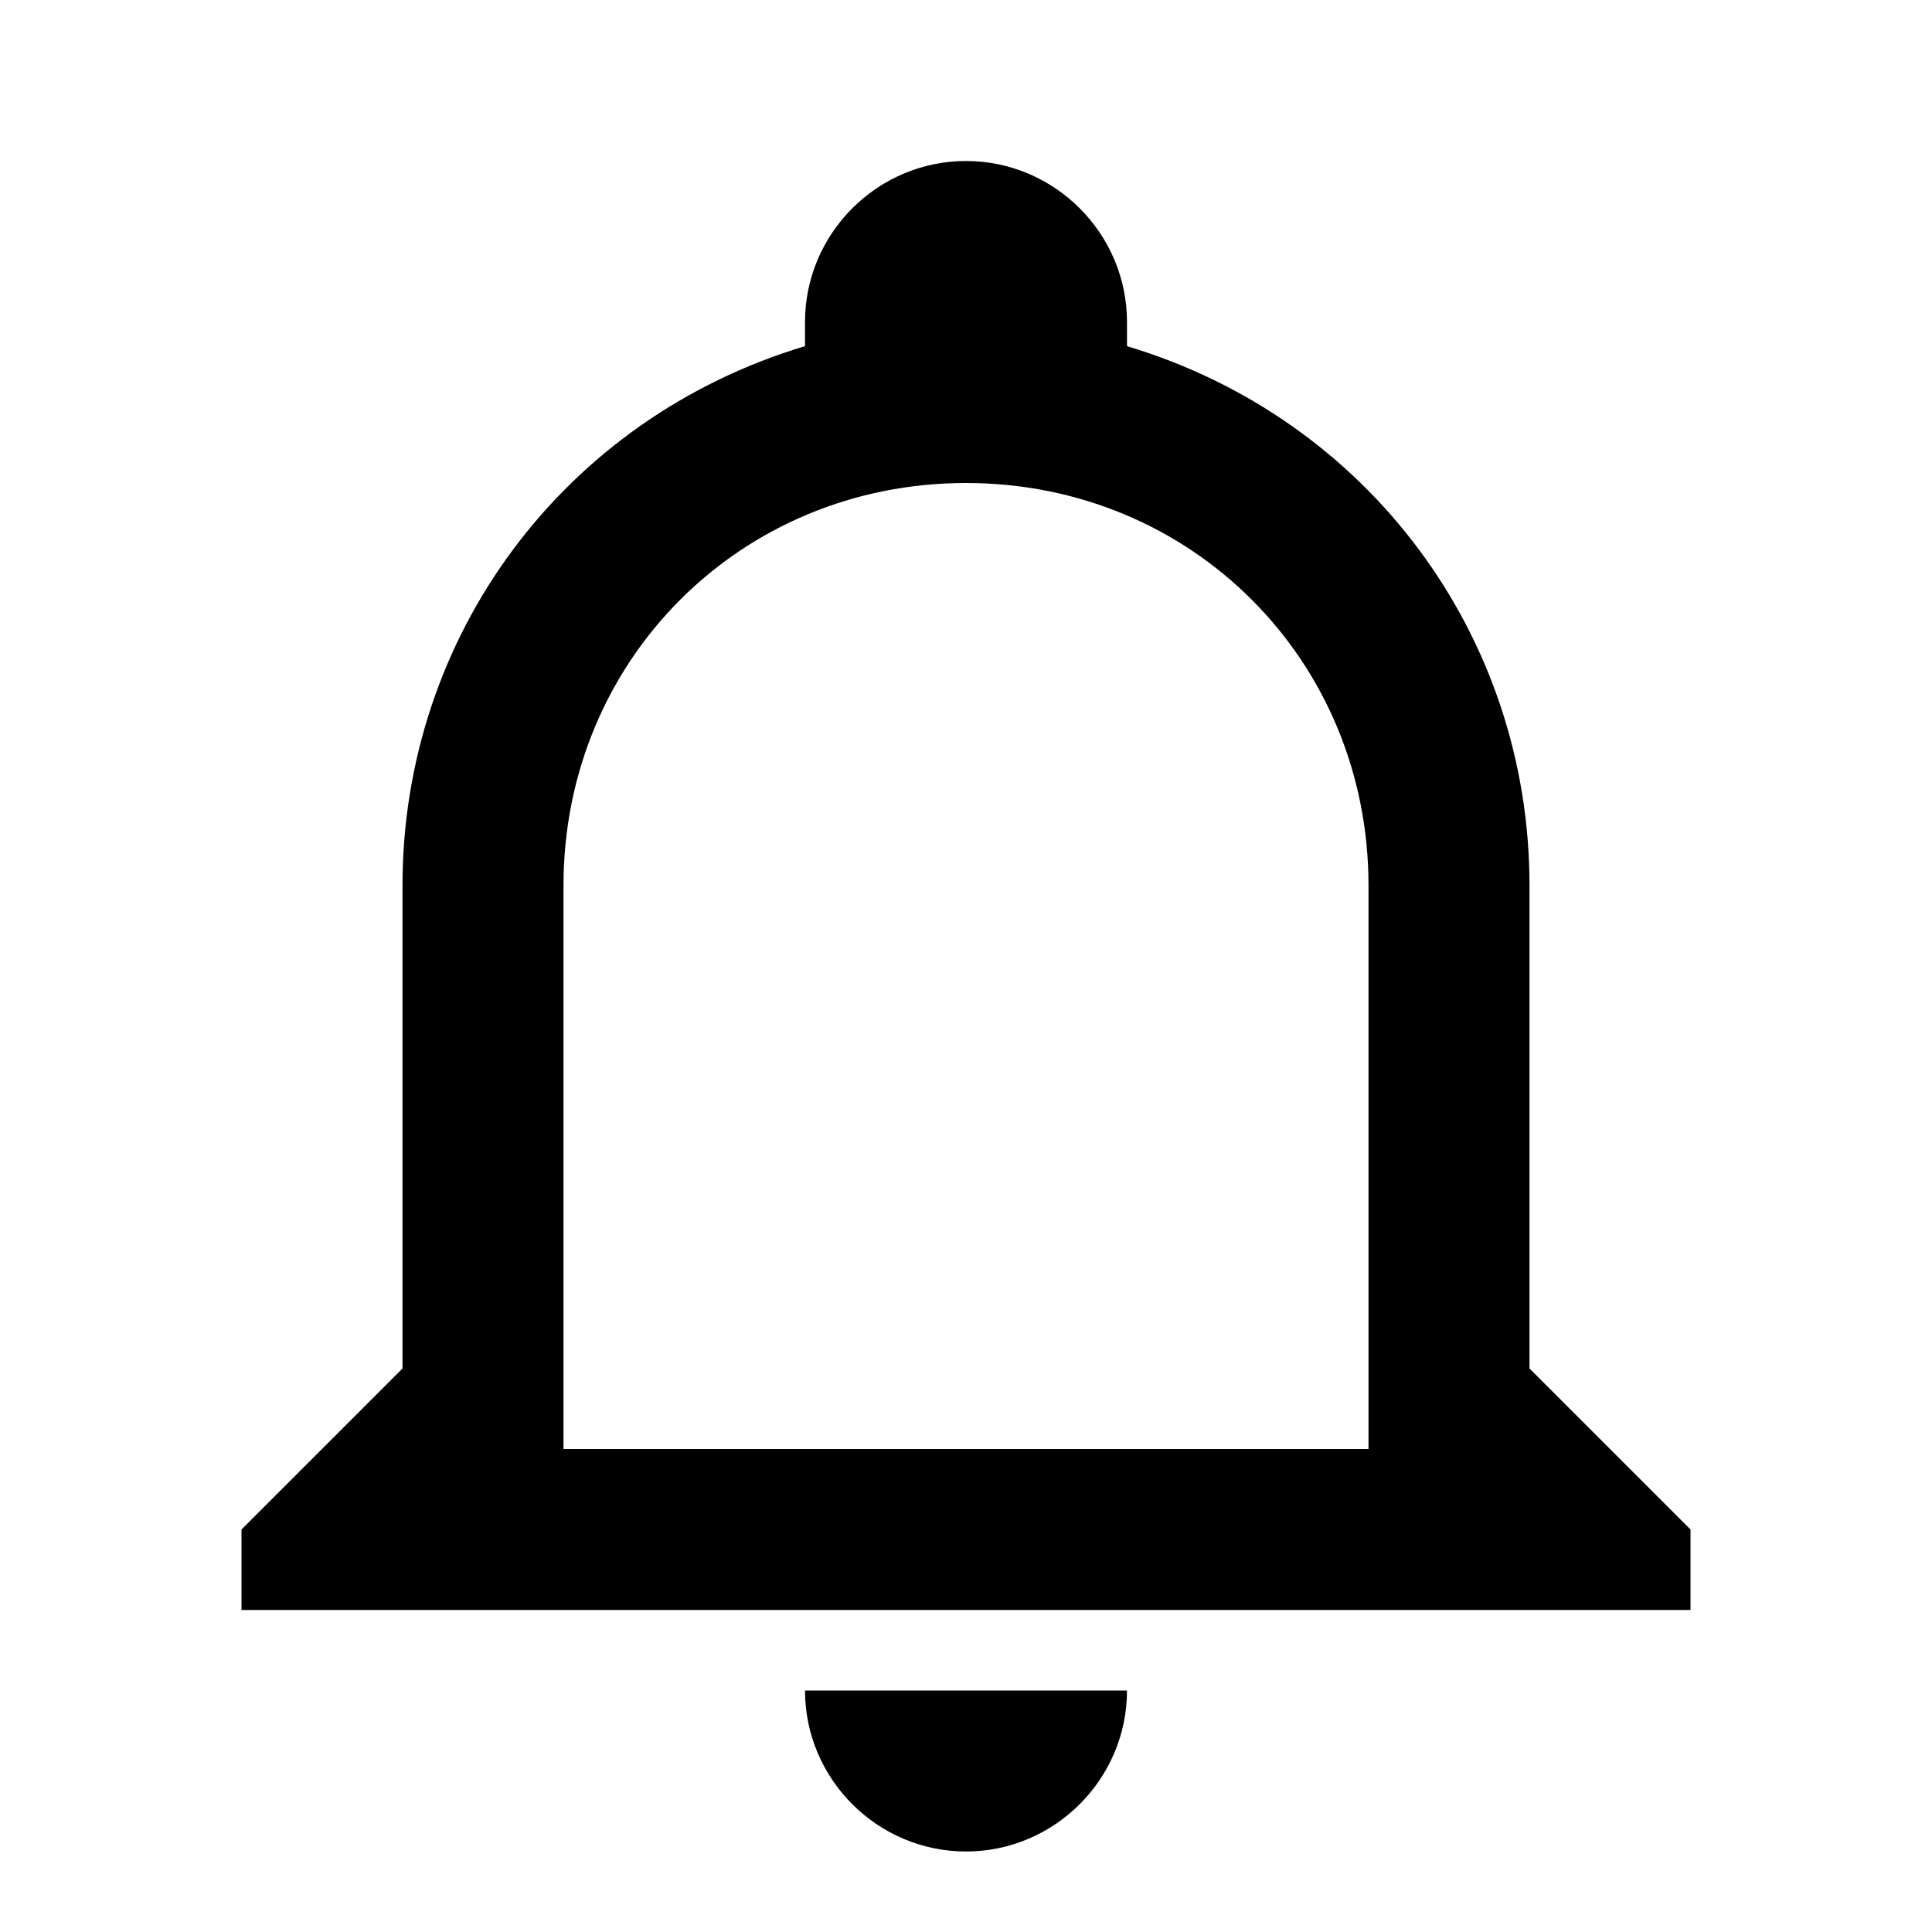
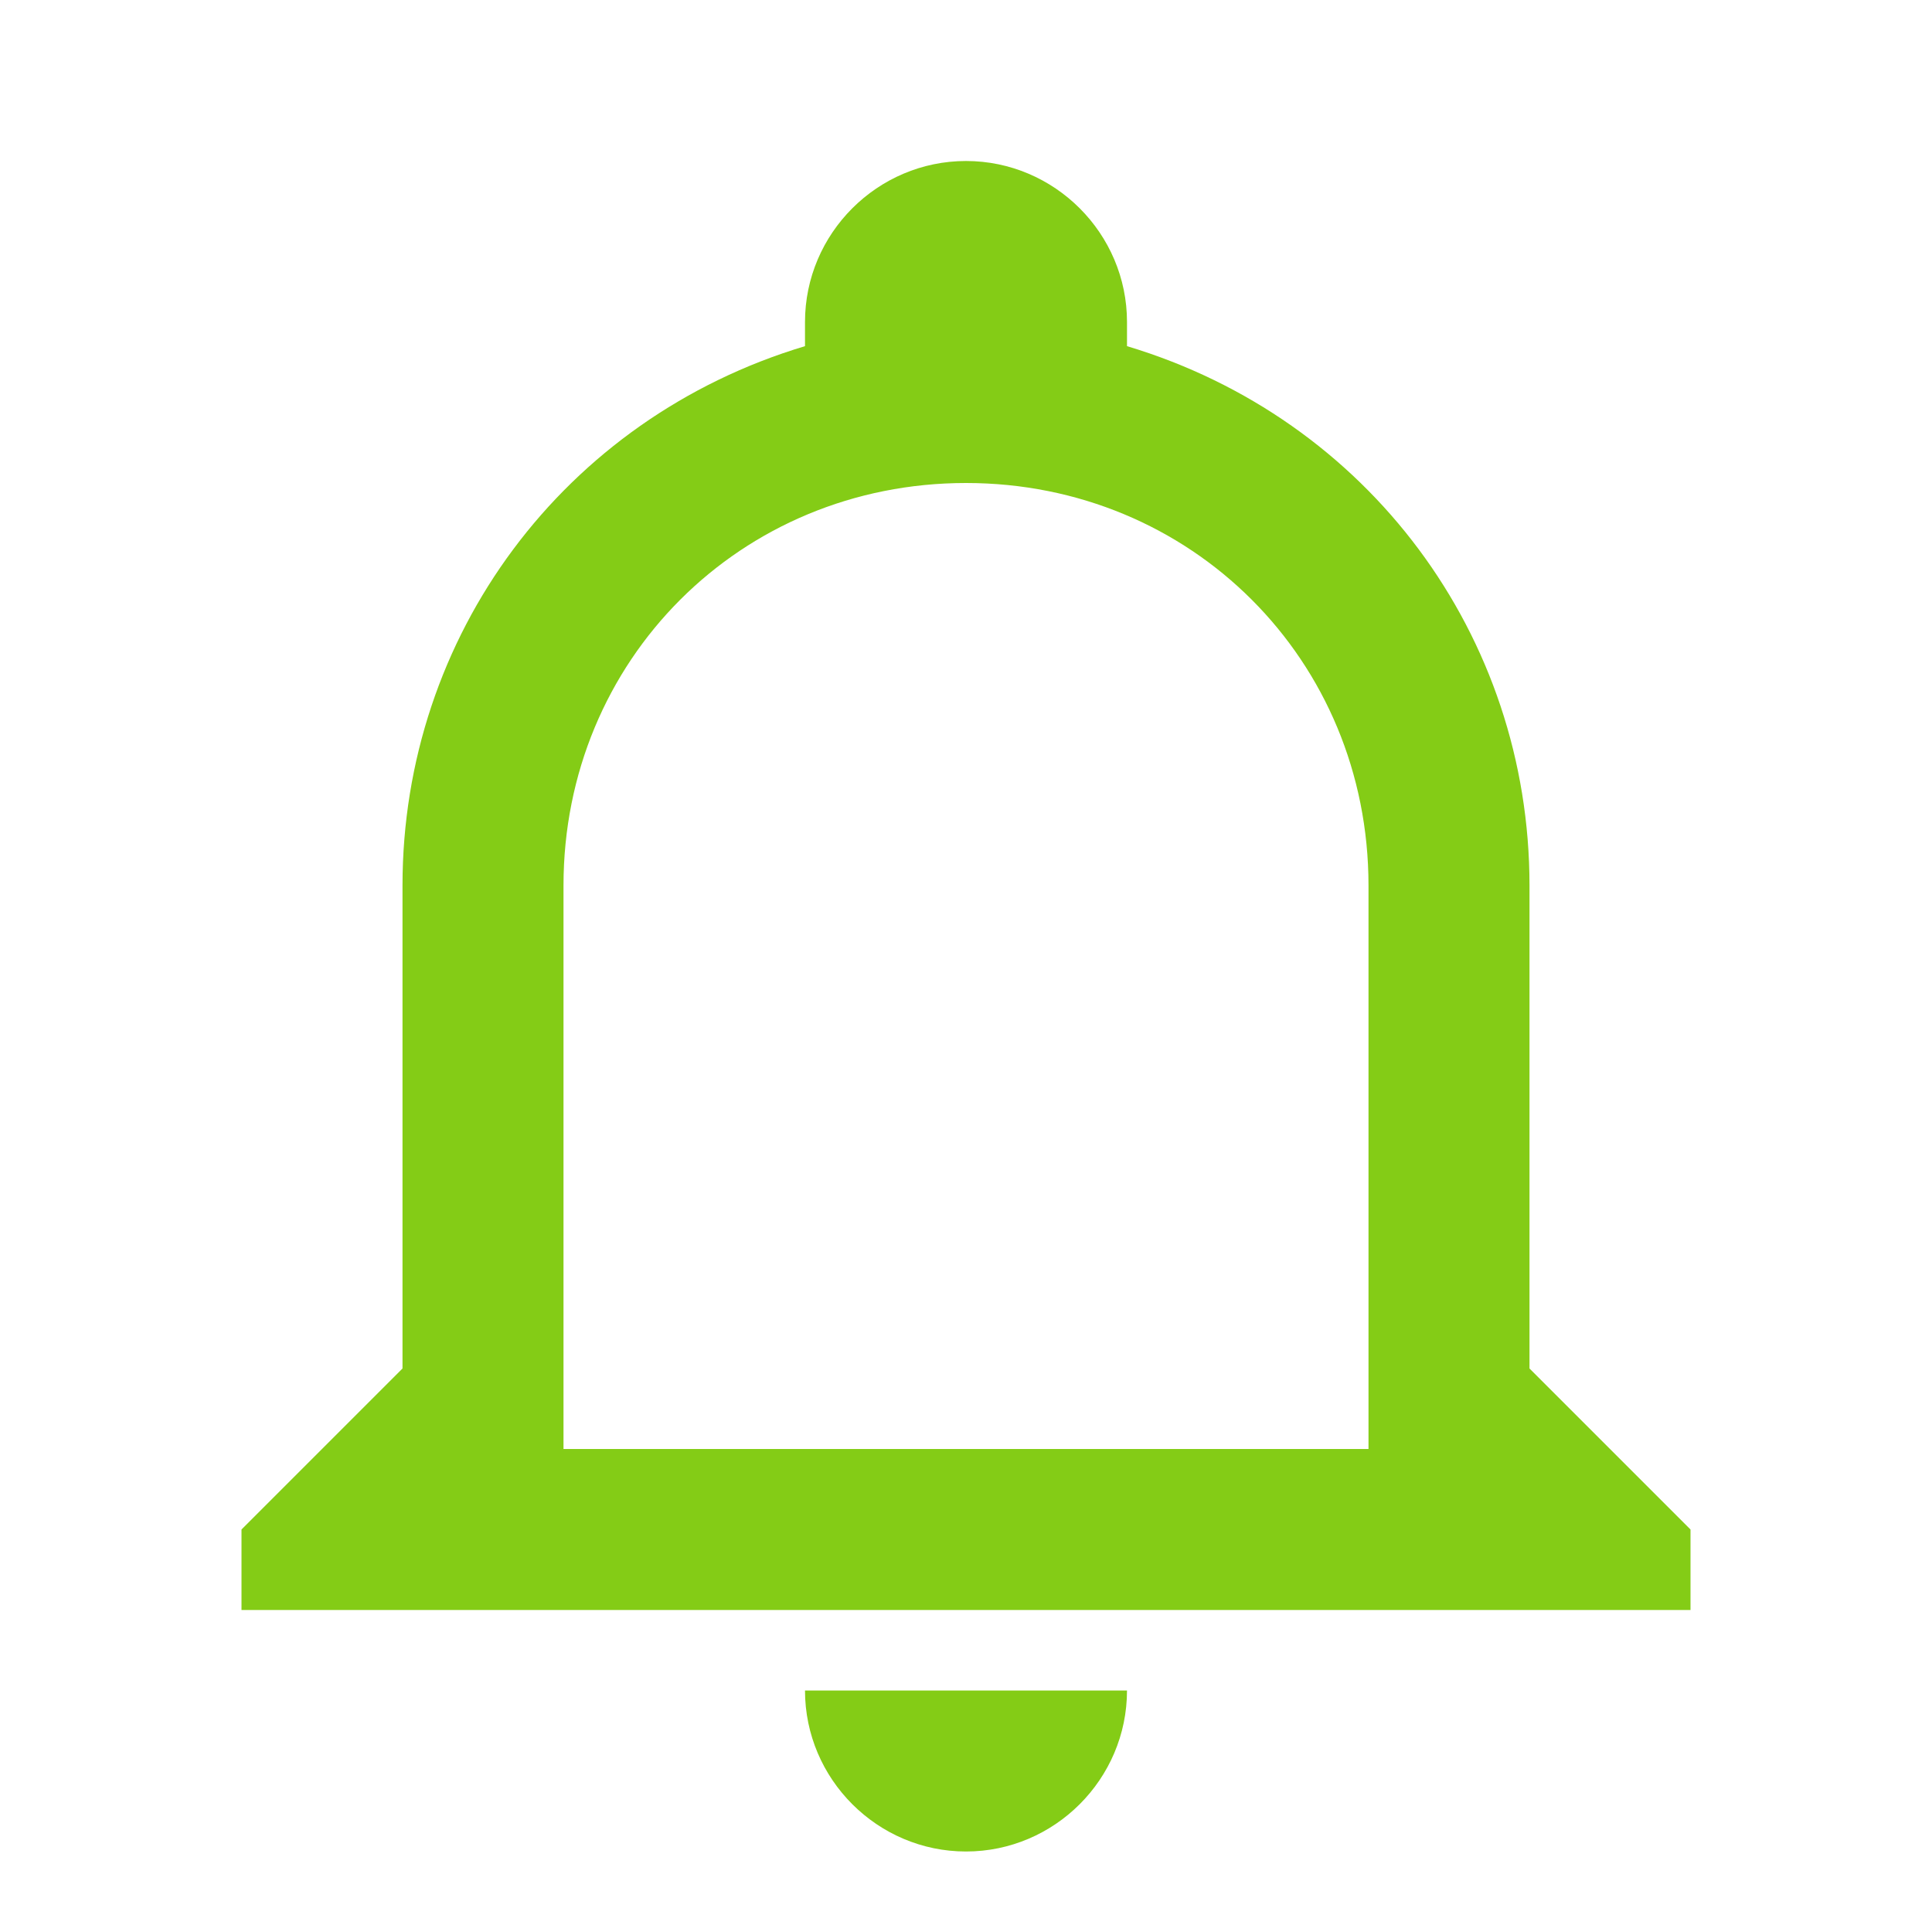
- <svg xmlns="http://www.w3.org/2000/svg" version="1.1" width="24" height="24" viewBox="0 0 24 24">
+ <svg xmlns="http://www.w3.org/2000/svg" fill="#84cc16" version="1.1" width="24" height="24" viewBox="0 0 24 24">
  <path d="M10 21H14C14 22.1 13.1 23 12 23S10 22.1 10 21M21 19V20H3V19L5 17V11C5 7.9 7 5.2 10 4.3V4C10 2.9 10.9 2 12 2S14 2.9 14 4V4.3C17 5.2 19 7.9 19 11V17L21 19M17 11C17 8.2 14.8 6 12 6S7 8.2 7 11V18H17V11Z" />
</svg>
